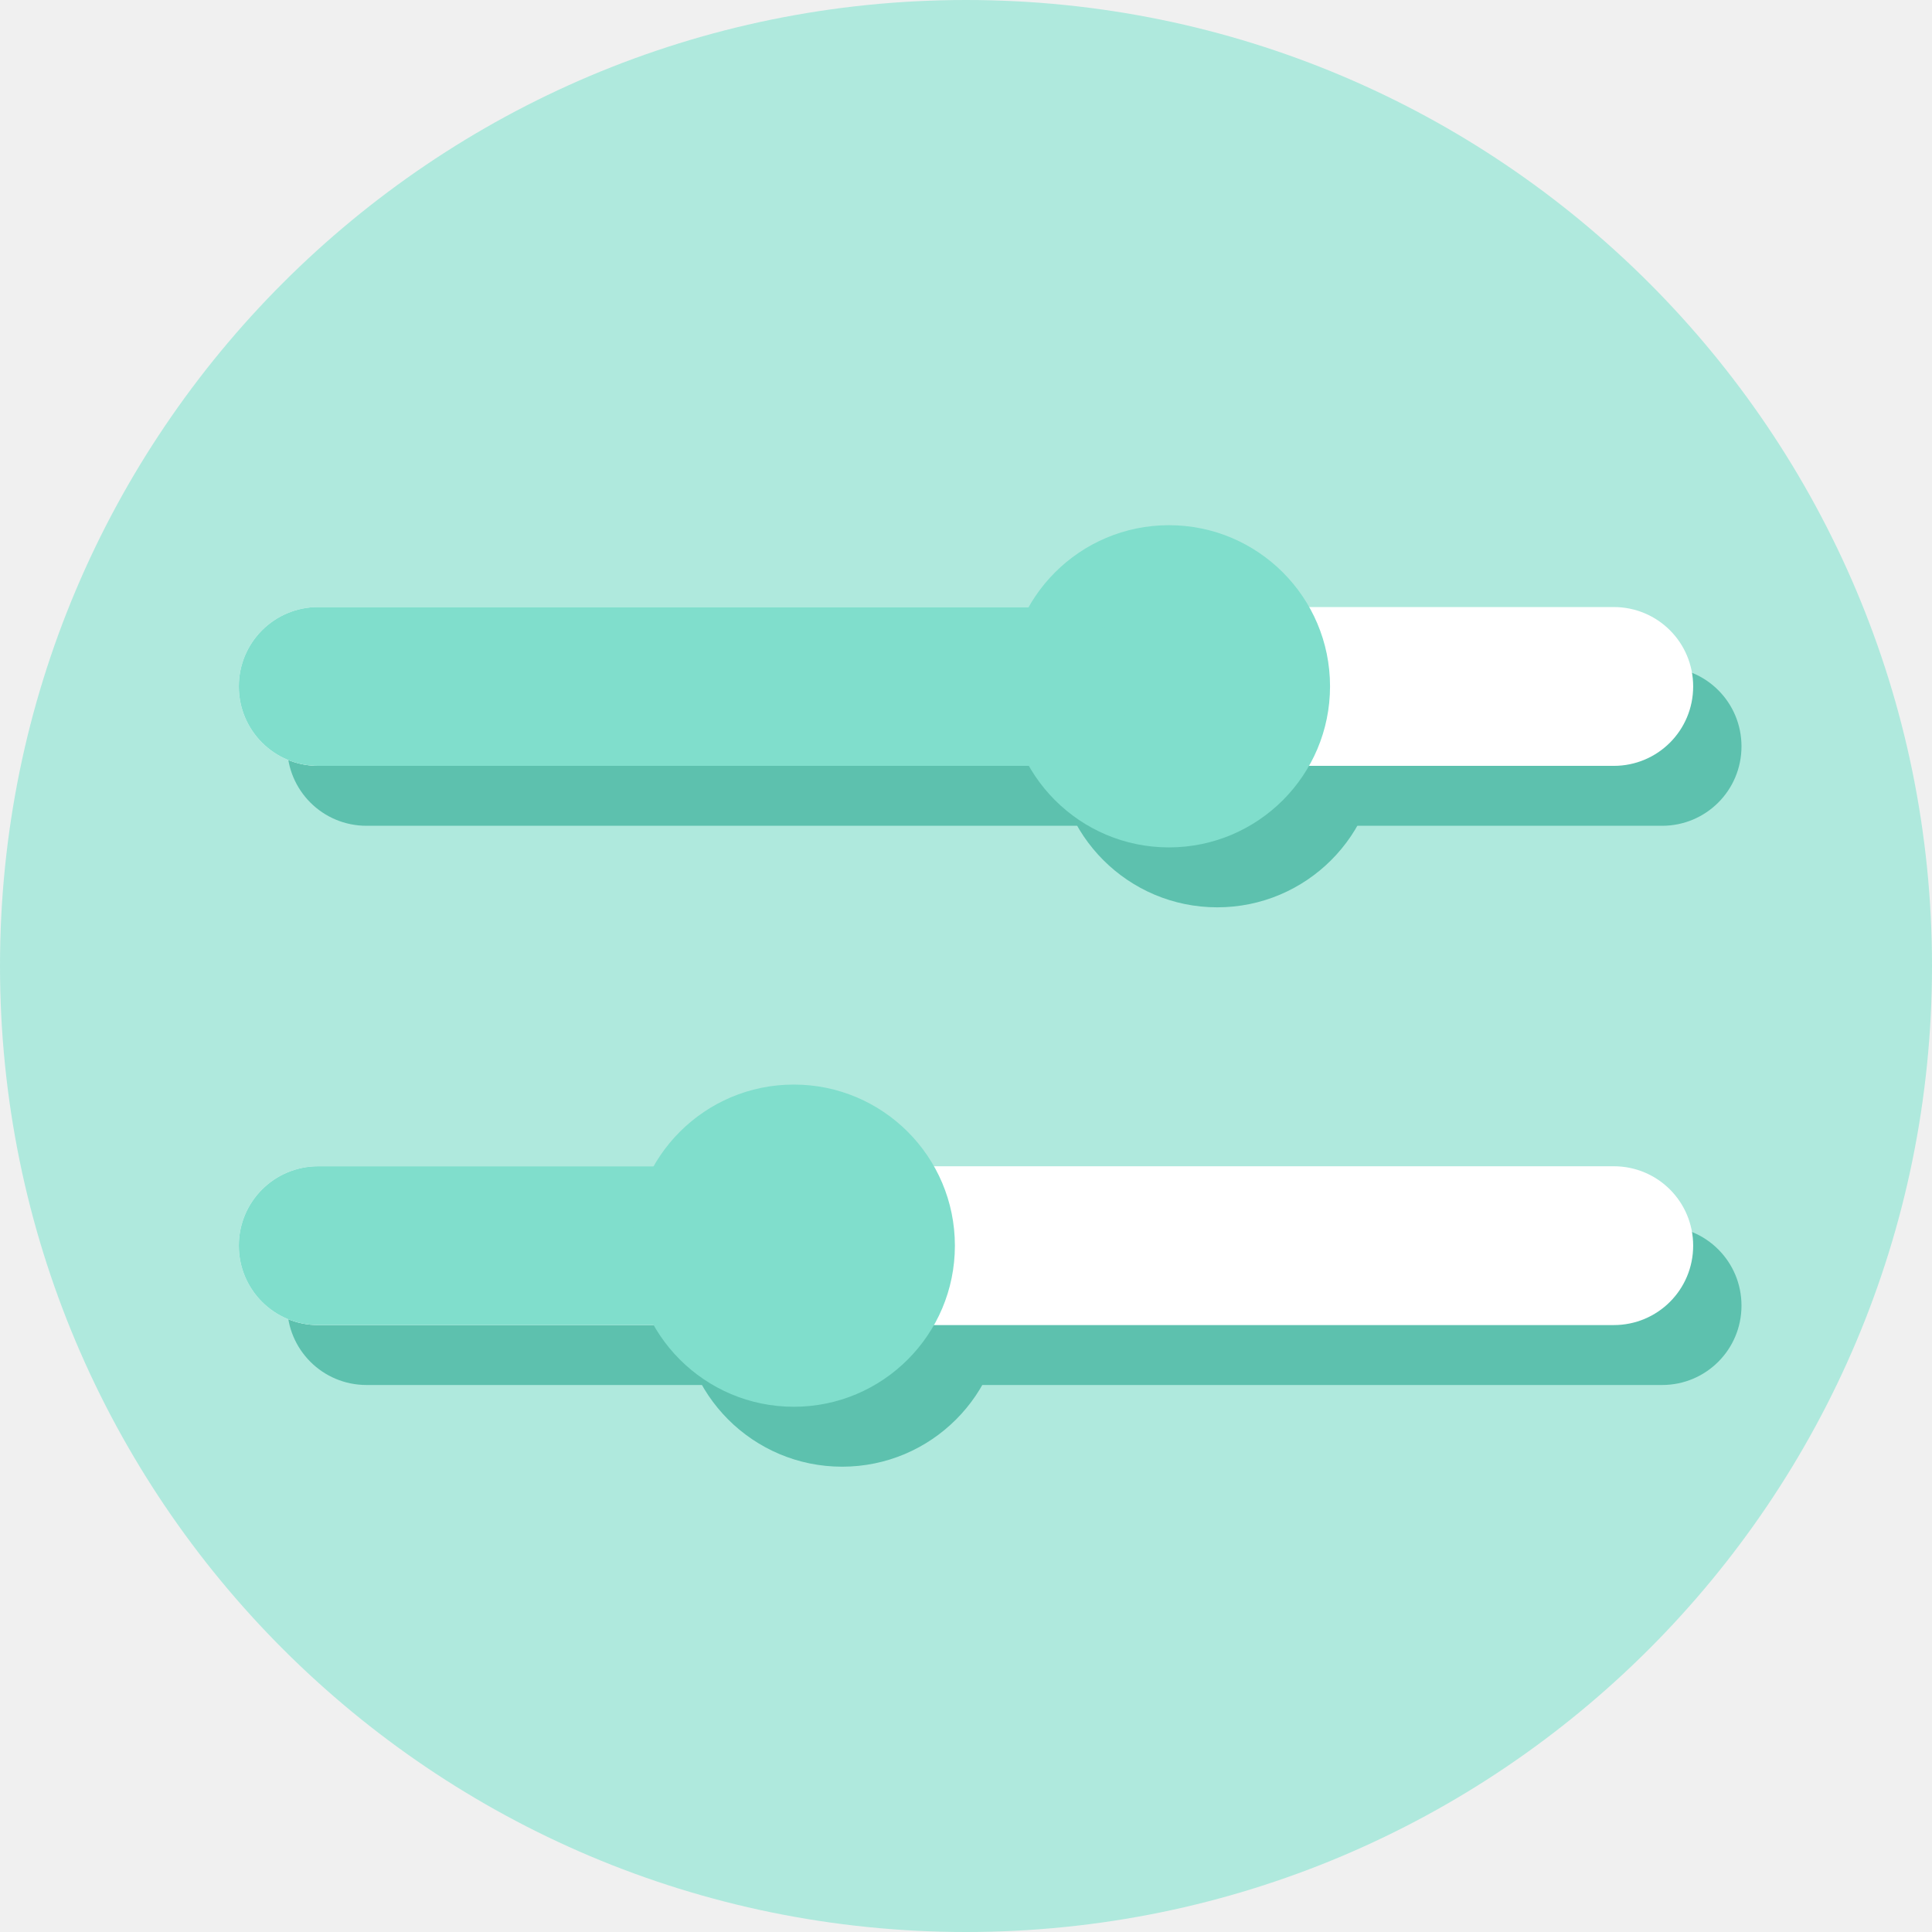
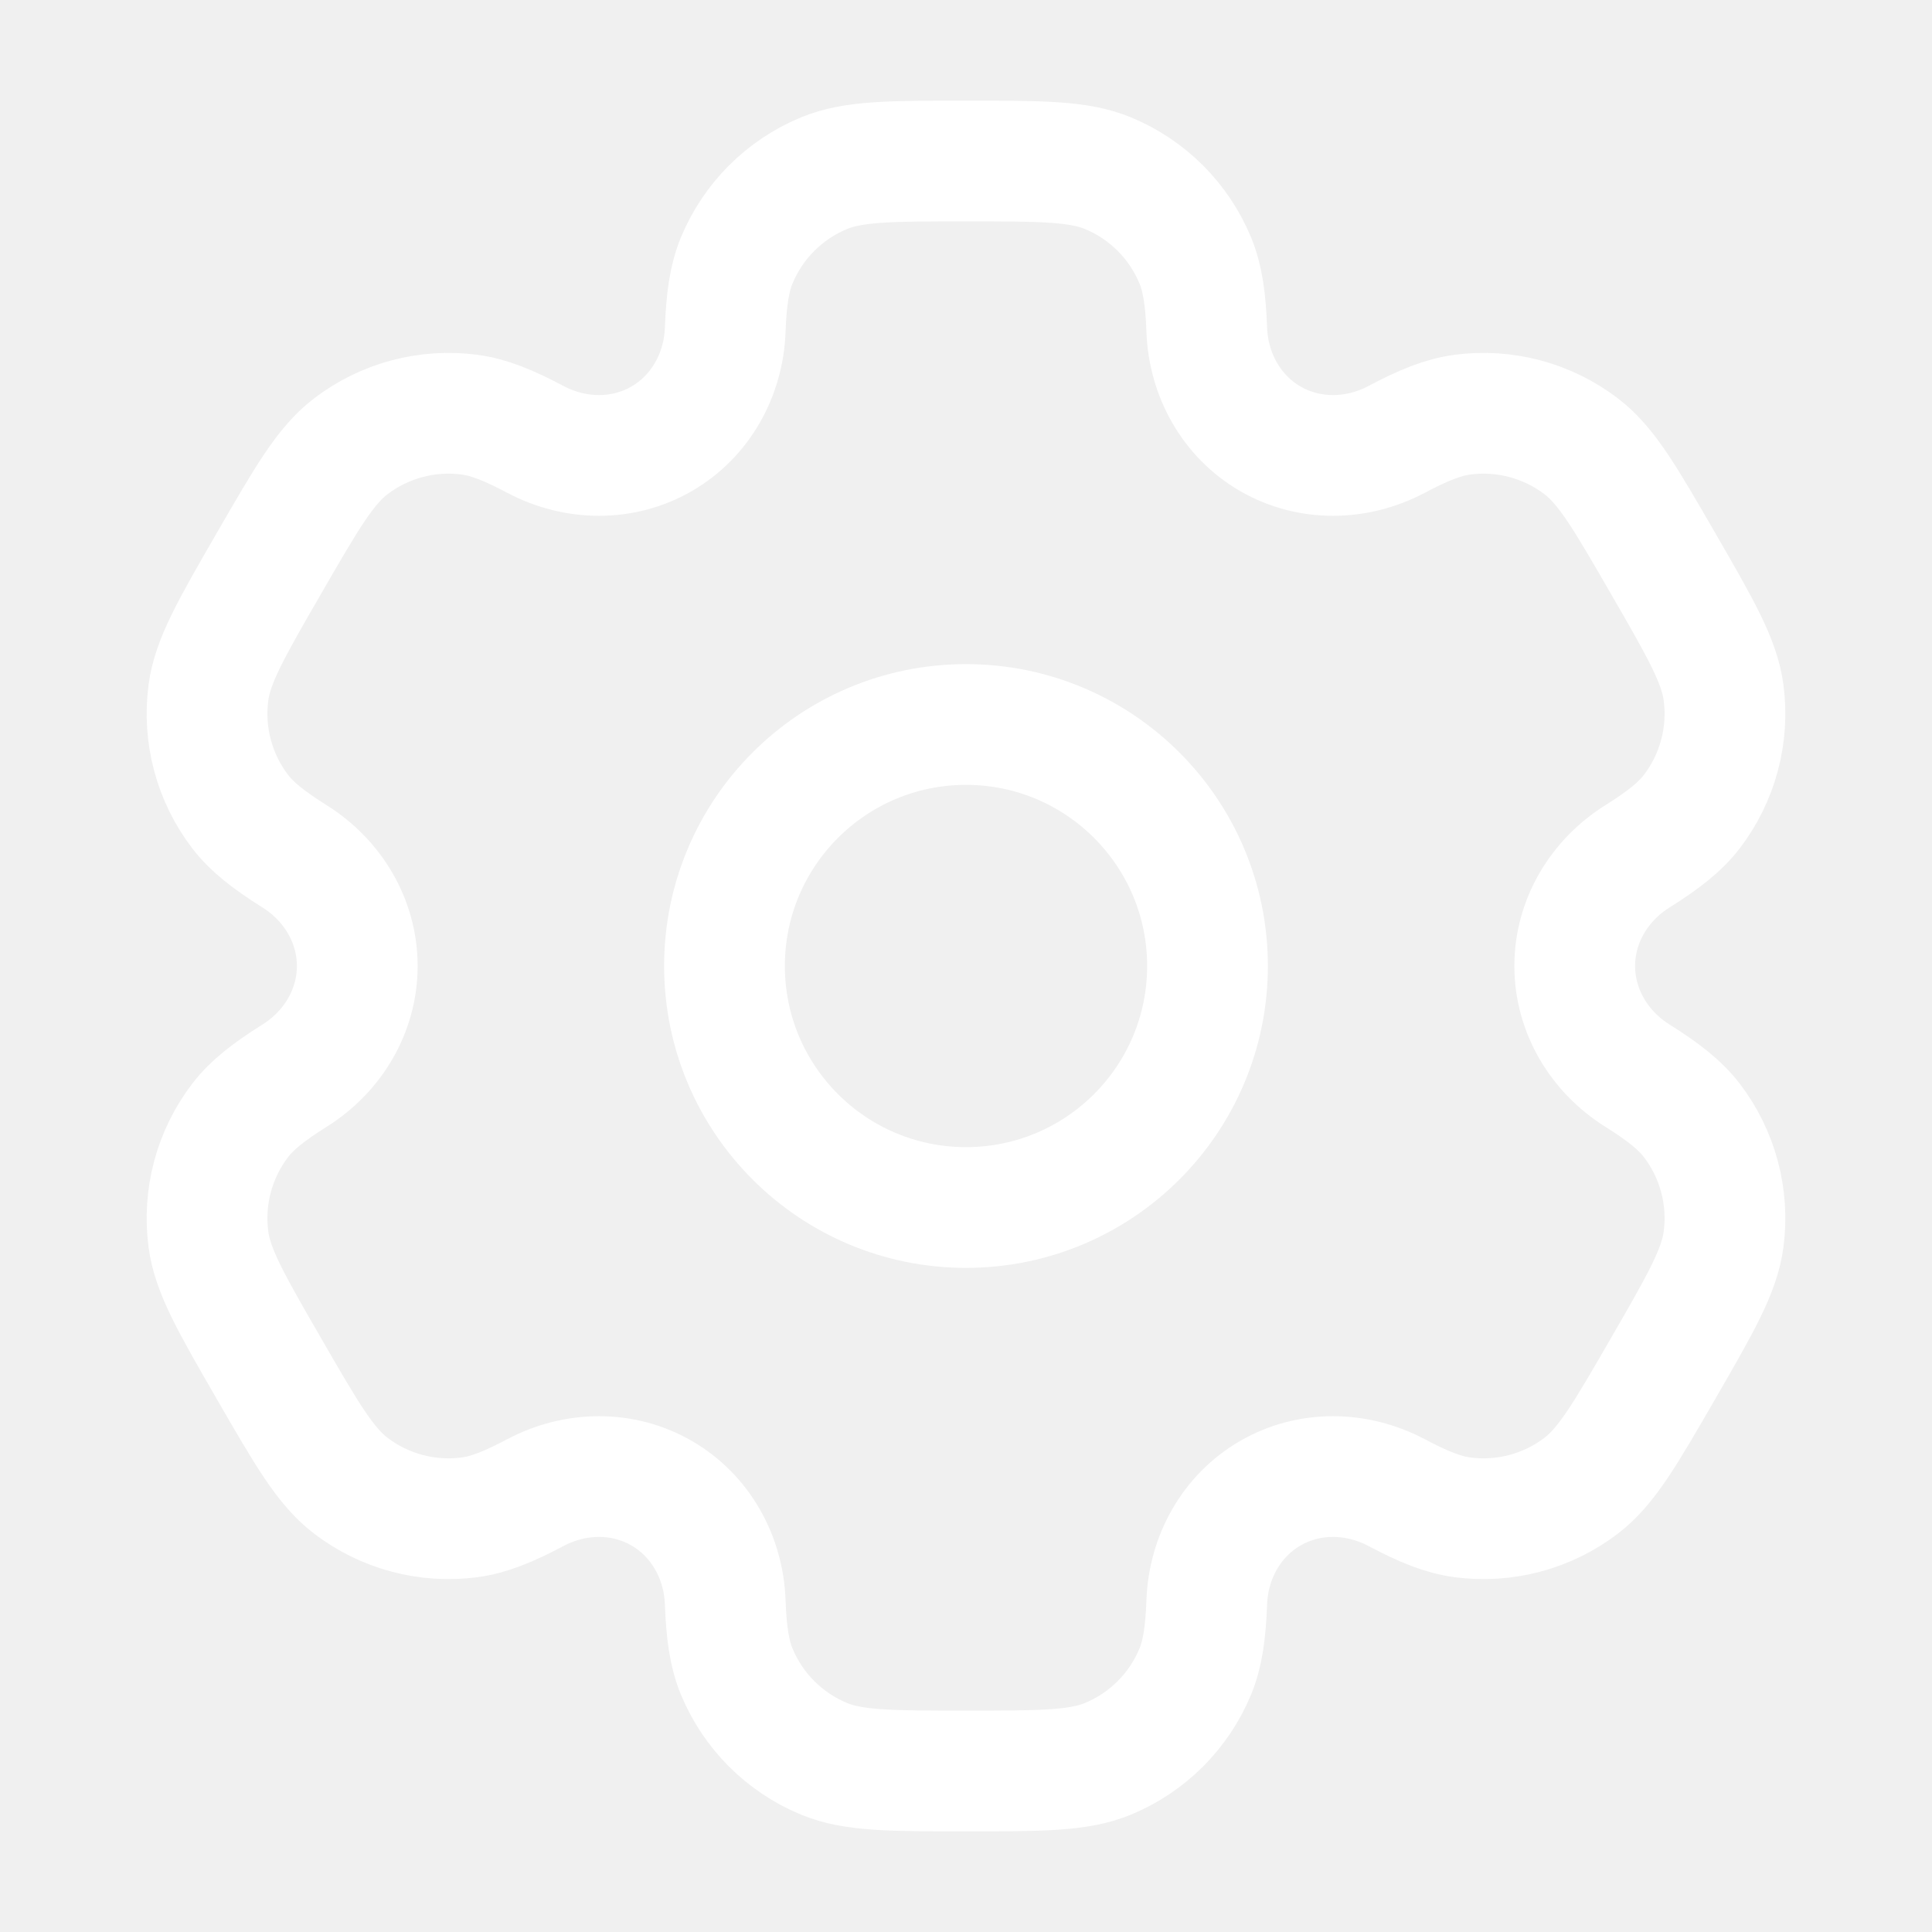
- <svg xmlns="http://www.w3.org/2000/svg" width="800px" height="800px" viewBox="0 0 12.7 12.7" id="svg8" version="1.1">
-   <defs id="defs2">
-     <clipPath clipPathUnits="userSpaceOnUse" id="clipPath5343">
-       <path d="m 3.069,285.557 c -1.614,1.196 -2.566,3.085 -2.569,5.093 0,3.507 2.843,6.35 6.35,6.35 C 10.357,297 13.2,294.157 13.2,290.65 c -0.002,-0.843 -0.452,-2.713 -0.5,-2.454 -0.024,0.841 -0.572,2.353 -0.602,2.231 -0.003,-0.506 -0.288,-1.426 -0.305,-1.195 0.028,1.407 -1.484,3.177 -2.308,3.5 -0.831,0.369 -1.737,0.564 -2.612,0.565 -0.174,2e-5 -1.169,-0.138 -1.644,-0.704 -0.826,-0.893 -0.002,-1.1 0.463,-1.273 0.506,-0.189 1.031,-0.31 1.52,-0.42 0.746,-0.168 0.471,-0.526 0.105,-0.629 -0.927,-0.26 -2.045,0.335 -2.865,0.306 -0.848,-0.029 -0.805,-1.696 -0.141,-1.762 0.739,-0.073 1.667,-0.511 1.462,-0.657 -0.83,-0.617 -0.962,-0.791 -1.06,-1.164 -0.148,-0.565 0.341,-1.036 0.058,-0.964 -0.26,0.08 -0.411,0.156 -0.599,0.257 -0.167,0.09 -0.294,0.055 -0.675,0.002 -0.325,-0.045 -0.387,-0.056 -0.376,-0.257 0.011,-0.201 0.073,-0.521 -0.052,-0.476 z" id="path5345" style="fill:#7aafff;fill-opacity:1;stroke:none;stroke-width:2.01;stroke-linecap:round;stroke-linejoin:round;stroke-miterlimit:4;stroke-dasharray:none;stroke-opacity:1" />
-     </clipPath>
-     <clipPath clipPathUnits="userSpaceOnUse" id="clipPath4543">
-       <path d="m 1.776,291.57 c -1.826,0.174 -3.294,0.919 -3.49,2.165 -0.263,1.667 1.568,3.341 4.089,3.739 1.217,0.191 2.434,0.053 3.381,-0.384 0.731,0.528 1.669,0.901 2.67,1.06 2.521,0.398 4.778,-0.631 5.041,-2.299 0.263,-1.667 -1.491,-1.943 -4.257,-2.179 -2.766,-0.236 -3.616,-1.688 -5.747,-2.046 -0.566,-0.089 -1.138,-0.108 -1.687,-0.056 z" id="path4545" style="opacity:1;vector-effect:none;fill:#666666;fill-opacity:1;stroke:none;stroke-width:2.117;stroke-linecap:round;stroke-linejoin:round;stroke-miterlimit:4;stroke-dasharray:none;stroke-dashoffset:0;stroke-opacity:1" />
-     </clipPath>
-   </defs>
-   <g id="layer1" transform="translate(0,-284.3)">
-     <circle cx="6.35" cy="290.65" id="path4514" r="6.35" style="fill:#afe9dd;fill-opacity:1;stroke:none;stroke-width:1.747;stroke-linecap:round;stroke-linejoin:round;stroke-miterlimit:4;stroke-dasharray:none;stroke-opacity:1" />
-     <g id="g4536-8" style="fill:#5dc1ae;fill-opacity:1" transform="translate(0.3176593,0.3622992)">
-       <path d="m 2.092,291.998 h 8.516 c 0.289,0 0.522,0.233 0.522,0.522 0,0.289 -0.233,0.522 -0.522,0.522 H 2.092 c -0.289,0 -0.522,-0.233 -0.522,-0.522 0,-0.289 0.233,-0.522 0.522,-0.522 z" id="rect4964-4" style="opacity:1;vector-effect:none;fill:#5dc1ae;fill-opacity:1;stroke:none;stroke-width:2.963;stroke-linecap:round;stroke-linejoin:round;stroke-miterlimit:4;stroke-dasharray:none;stroke-dashoffset:0;stroke-opacity:1" />
-       <path d="m 2.092,288.322 h 8.516 c 0.289,0 0.522,0.233 0.522,0.522 0,0.289 -0.233,0.522 -0.522,0.522 H 2.092 c -0.289,0 -0.522,-0.233 -0.522,-0.522 0,-0.289 0.233,-0.522 0.522,-0.522 z" id="rect4964-7-1" style="opacity:1;vector-effect:none;fill:#5dc1ae;fill-opacity:1;stroke:none;stroke-width:2.963;stroke-linecap:round;stroke-linejoin:round;stroke-miterlimit:4;stroke-dasharray:none;stroke-dashoffset:0;stroke-opacity:1" />
-       <circle cx="7.684" cy="288.843" id="path4966-5-0" r="1.059" style="opacity:1;vector-effect:none;fill:#5dc1ae;fill-opacity:1;stroke:none;stroke-width:2.238;stroke-linecap:round;stroke-linejoin:round;stroke-miterlimit:4;stroke-dasharray:none;stroke-dashoffset:0;stroke-opacity:1" />
-       <circle cx="5.218" cy="292.52" id="path4966-5-9-0" r="1.059" style="opacity:1;vector-effect:none;fill:#5dc1ae;fill-opacity:1;stroke:none;stroke-width:2.238;stroke-linecap:round;stroke-linejoin:round;stroke-miterlimit:4;stroke-dasharray:none;stroke-dashoffset:0;stroke-opacity:1" />
-     </g>
-     <g id="g4536" transform="translate(1.0463257e-7,-0.03161621)">
-       <path d="m 2.092,291.998 h 8.516 c 0.289,0 0.522,0.233 0.522,0.522 0,0.289 -0.233,0.522 -0.522,0.522 H 2.092 c -0.289,0 -0.522,-0.233 -0.522,-0.522 0,-0.289 0.233,-0.522 0.522,-0.522 z" id="rect4964" style="opacity:1;vector-effect:none;fill:#ffffff;fill-opacity:1;stroke:none;stroke-width:2.963;stroke-linecap:round;stroke-linejoin:round;stroke-miterlimit:4;stroke-dasharray:none;stroke-dashoffset:0;stroke-opacity:1" />
-       <path d="m 2.092,291.998 h 2.695 c 0.289,0 0.522,0.233 0.522,0.522 0,0.289 -0.233,0.522 -0.522,0.522 H 2.092 c -0.289,0 -0.522,-0.233 -0.522,-0.522 0,-0.289 0.233,-0.522 0.522,-0.522 z" id="rect4964-9" style="opacity:1;vector-effect:none;fill:#80decc;fill-opacity:1;stroke:none;stroke-width:2.963;stroke-linecap:round;stroke-linejoin:round;stroke-miterlimit:4;stroke-dasharray:none;stroke-dashoffset:0;stroke-opacity:1" />
-       <path d="m 2.092,288.322 h 8.516 c 0.289,0 0.522,0.233 0.522,0.522 0,0.289 -0.233,0.522 -0.522,0.522 H 2.092 c -0.289,0 -0.522,-0.233 -0.522,-0.522 0,-0.289 0.233,-0.522 0.522,-0.522 z" id="rect4964-7" style="opacity:1;vector-effect:none;fill:#ffffff;fill-opacity:1;stroke:none;stroke-width:2.963;stroke-linecap:round;stroke-linejoin:round;stroke-miterlimit:4;stroke-dasharray:none;stroke-dashoffset:0;stroke-opacity:1" />
-       <circle cx="7.684" cy="288.843" id="path4966-5" r="1.059" style="opacity:1;vector-effect:none;fill:#80decc;fill-opacity:1;stroke:none;stroke-width:2.238;stroke-linecap:round;stroke-linejoin:round;stroke-miterlimit:4;stroke-dasharray:none;stroke-dashoffset:0;stroke-opacity:1" />
-       <path d="m 2.092,288.322 h 4.812 c 0.289,0 0.522,0.233 0.522,0.522 0,0.289 -0.233,0.522 -0.522,0.522 H 2.092 c -0.289,0 -0.522,-0.233 -0.522,-0.522 0,-0.289 0.233,-0.522 0.522,-0.522 z" id="rect4964-9-3" style="opacity:1;vector-effect:none;fill:#80decc;fill-opacity:1;stroke:none;stroke-width:2.963;stroke-linecap:round;stroke-linejoin:round;stroke-miterlimit:4;stroke-dasharray:none;stroke-dashoffset:0;stroke-opacity:1" />
-       <circle cx="5.218" cy="292.52" id="path4966-5-9" r="1.059" style="opacity:1;vector-effect:none;fill:#80decc;fill-opacity:1;stroke:none;stroke-width:2.238;stroke-linecap:round;stroke-linejoin:round;stroke-miterlimit:4;stroke-dasharray:none;stroke-dashoffset:0;stroke-opacity:1" />
-     </g>
-   </g>
+ <svg xmlns="http://www.w3.org/2000/svg" width="800px" height="800px" viewBox="0 0 24 24" fill="none">
+   <circle cx="12" cy="12" r="3" stroke="#fff" stroke-width="1.5" />
+   <path d="M13.765 2.152C13.398 2 12.932 2 12 2C11.068 2 10.602 2 10.235 2.152C9.745 2.355 9.355 2.745 9.152 3.235C9.06 3.458 9.023 3.719 9.009 4.098C8.988 4.656 8.702 5.172 8.219 5.451C7.736 5.73 7.146 5.72 6.652 5.459C6.316 5.281 6.073 5.183 5.833 5.151C5.307 5.082 4.775 5.224 4.354 5.547C4.039 5.789 3.806 6.193 3.34 7C2.874 7.807 2.641 8.21 2.589 8.605C2.52 9.131 2.662 9.663 2.985 10.084C3.133 10.276 3.34 10.437 3.661 10.639C4.134 10.936 4.438 11.442 4.438 12C4.438 12.558 4.134 13.064 3.661 13.361C3.34 13.563 3.132 13.724 2.985 13.916C2.662 14.337 2.52 14.869 2.589 15.395C2.641 15.789 2.874 16.193 3.34 17C3.806 17.807 4.039 18.211 4.354 18.453C4.775 18.776 5.307 18.918 5.833 18.849C6.073 18.817 6.316 18.719 6.652 18.541C7.145 18.28 7.736 18.27 8.219 18.549C8.702 18.828 8.988 19.344 9.009 19.902C9.023 20.282 9.06 20.542 9.152 20.765C9.355 21.255 9.745 21.645 10.235 21.848C10.602 22 11.068 22 12 22C12.932 22 13.398 22 13.765 21.848C14.255 21.645 14.645 21.255 14.848 20.765C14.94 20.542 14.977 20.282 14.991 19.902C15.012 19.344 15.298 18.828 15.781 18.549C16.264 18.27 16.854 18.28 17.348 18.541C17.684 18.719 17.927 18.817 18.167 18.849C18.693 18.918 19.225 18.776 19.646 18.453C19.961 18.21 20.194 17.807 20.66 17C21.126 16.193 21.359 15.789 21.411 15.395C21.48 14.869 21.338 14.337 21.015 13.916C20.867 13.724 20.66 13.563 20.339 13.361C19.866 13.064 19.562 12.558 19.562 12C19.562 11.442 19.866 10.936 20.339 10.639C20.66 10.437 20.867 10.276 21.015 10.084C21.338 9.663 21.48 9.131 21.411 8.605C21.359 8.211 21.126 7.807 20.66 7C20.194 6.193 19.961 5.789 19.646 5.547C19.225 5.224 18.693 5.082 18.167 5.151C17.927 5.183 17.684 5.281 17.348 5.459C16.855 5.72 16.264 5.73 15.781 5.451C15.298 5.172 15.012 4.656 14.991 4.098C14.977 3.718 14.94 3.458 14.848 3.235C14.645 2.745 14.255 2.355 13.765 2.152Z" stroke="#fff" stroke-width="1.5" />
</svg>
